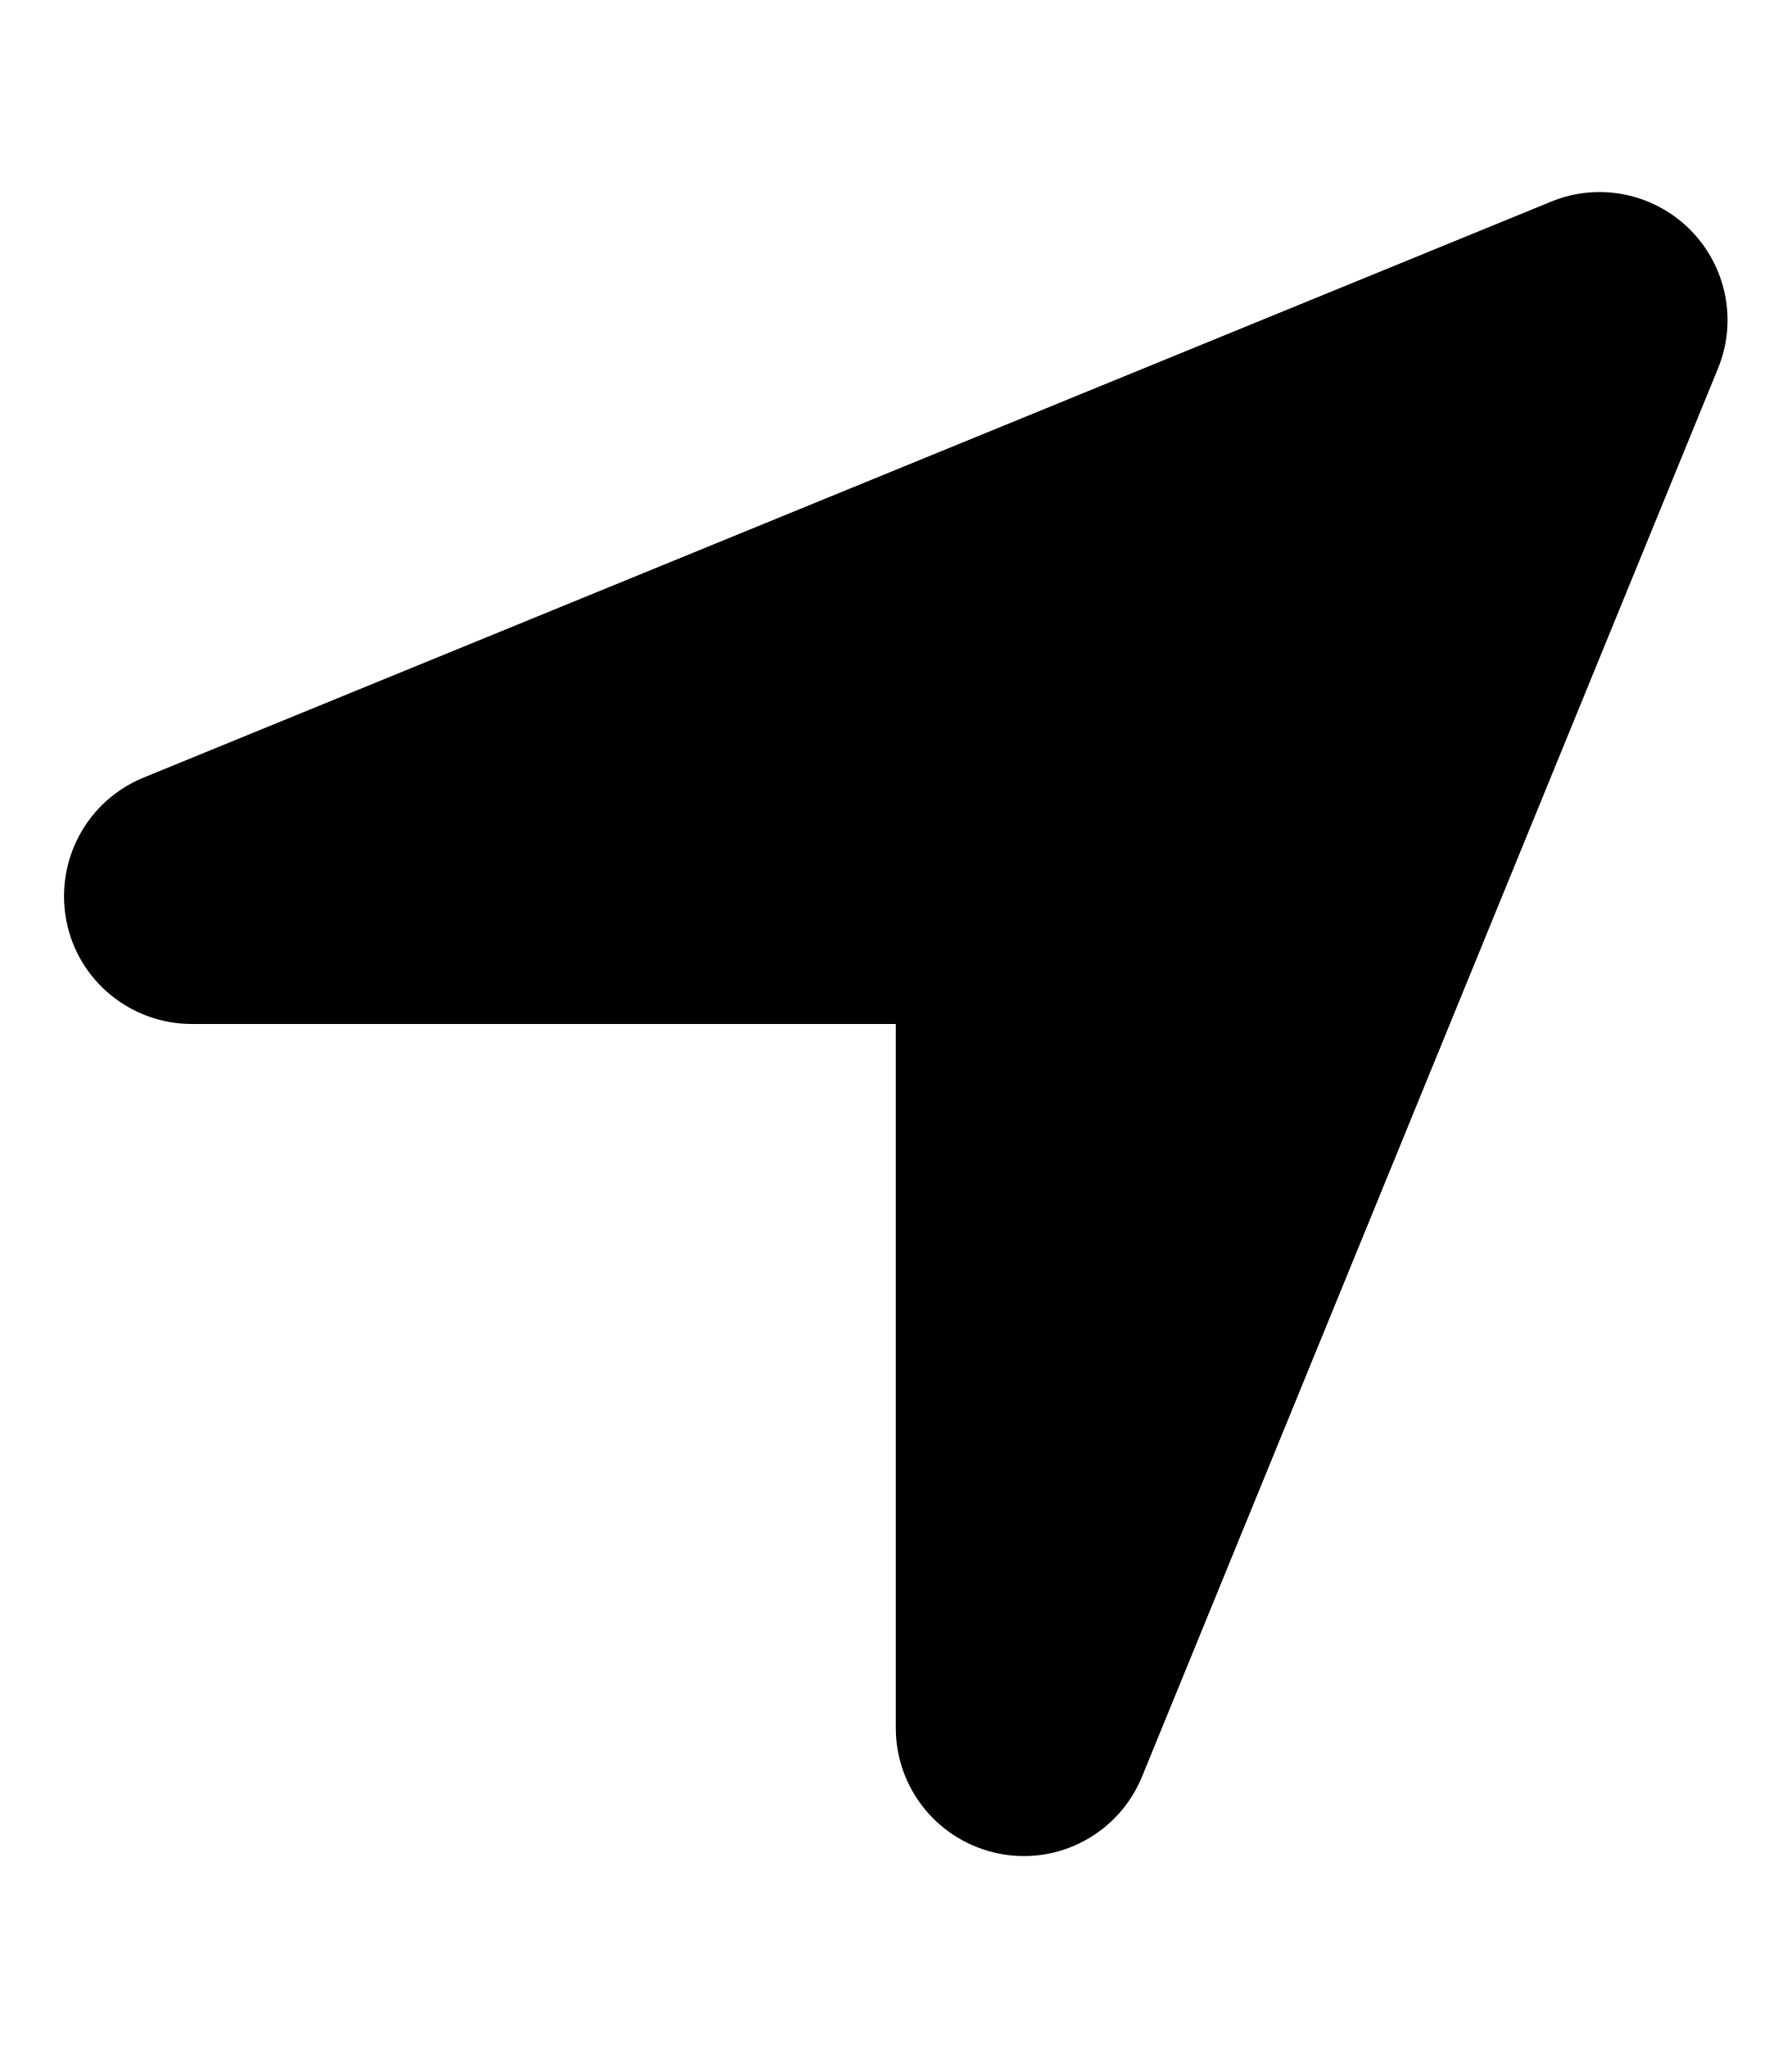
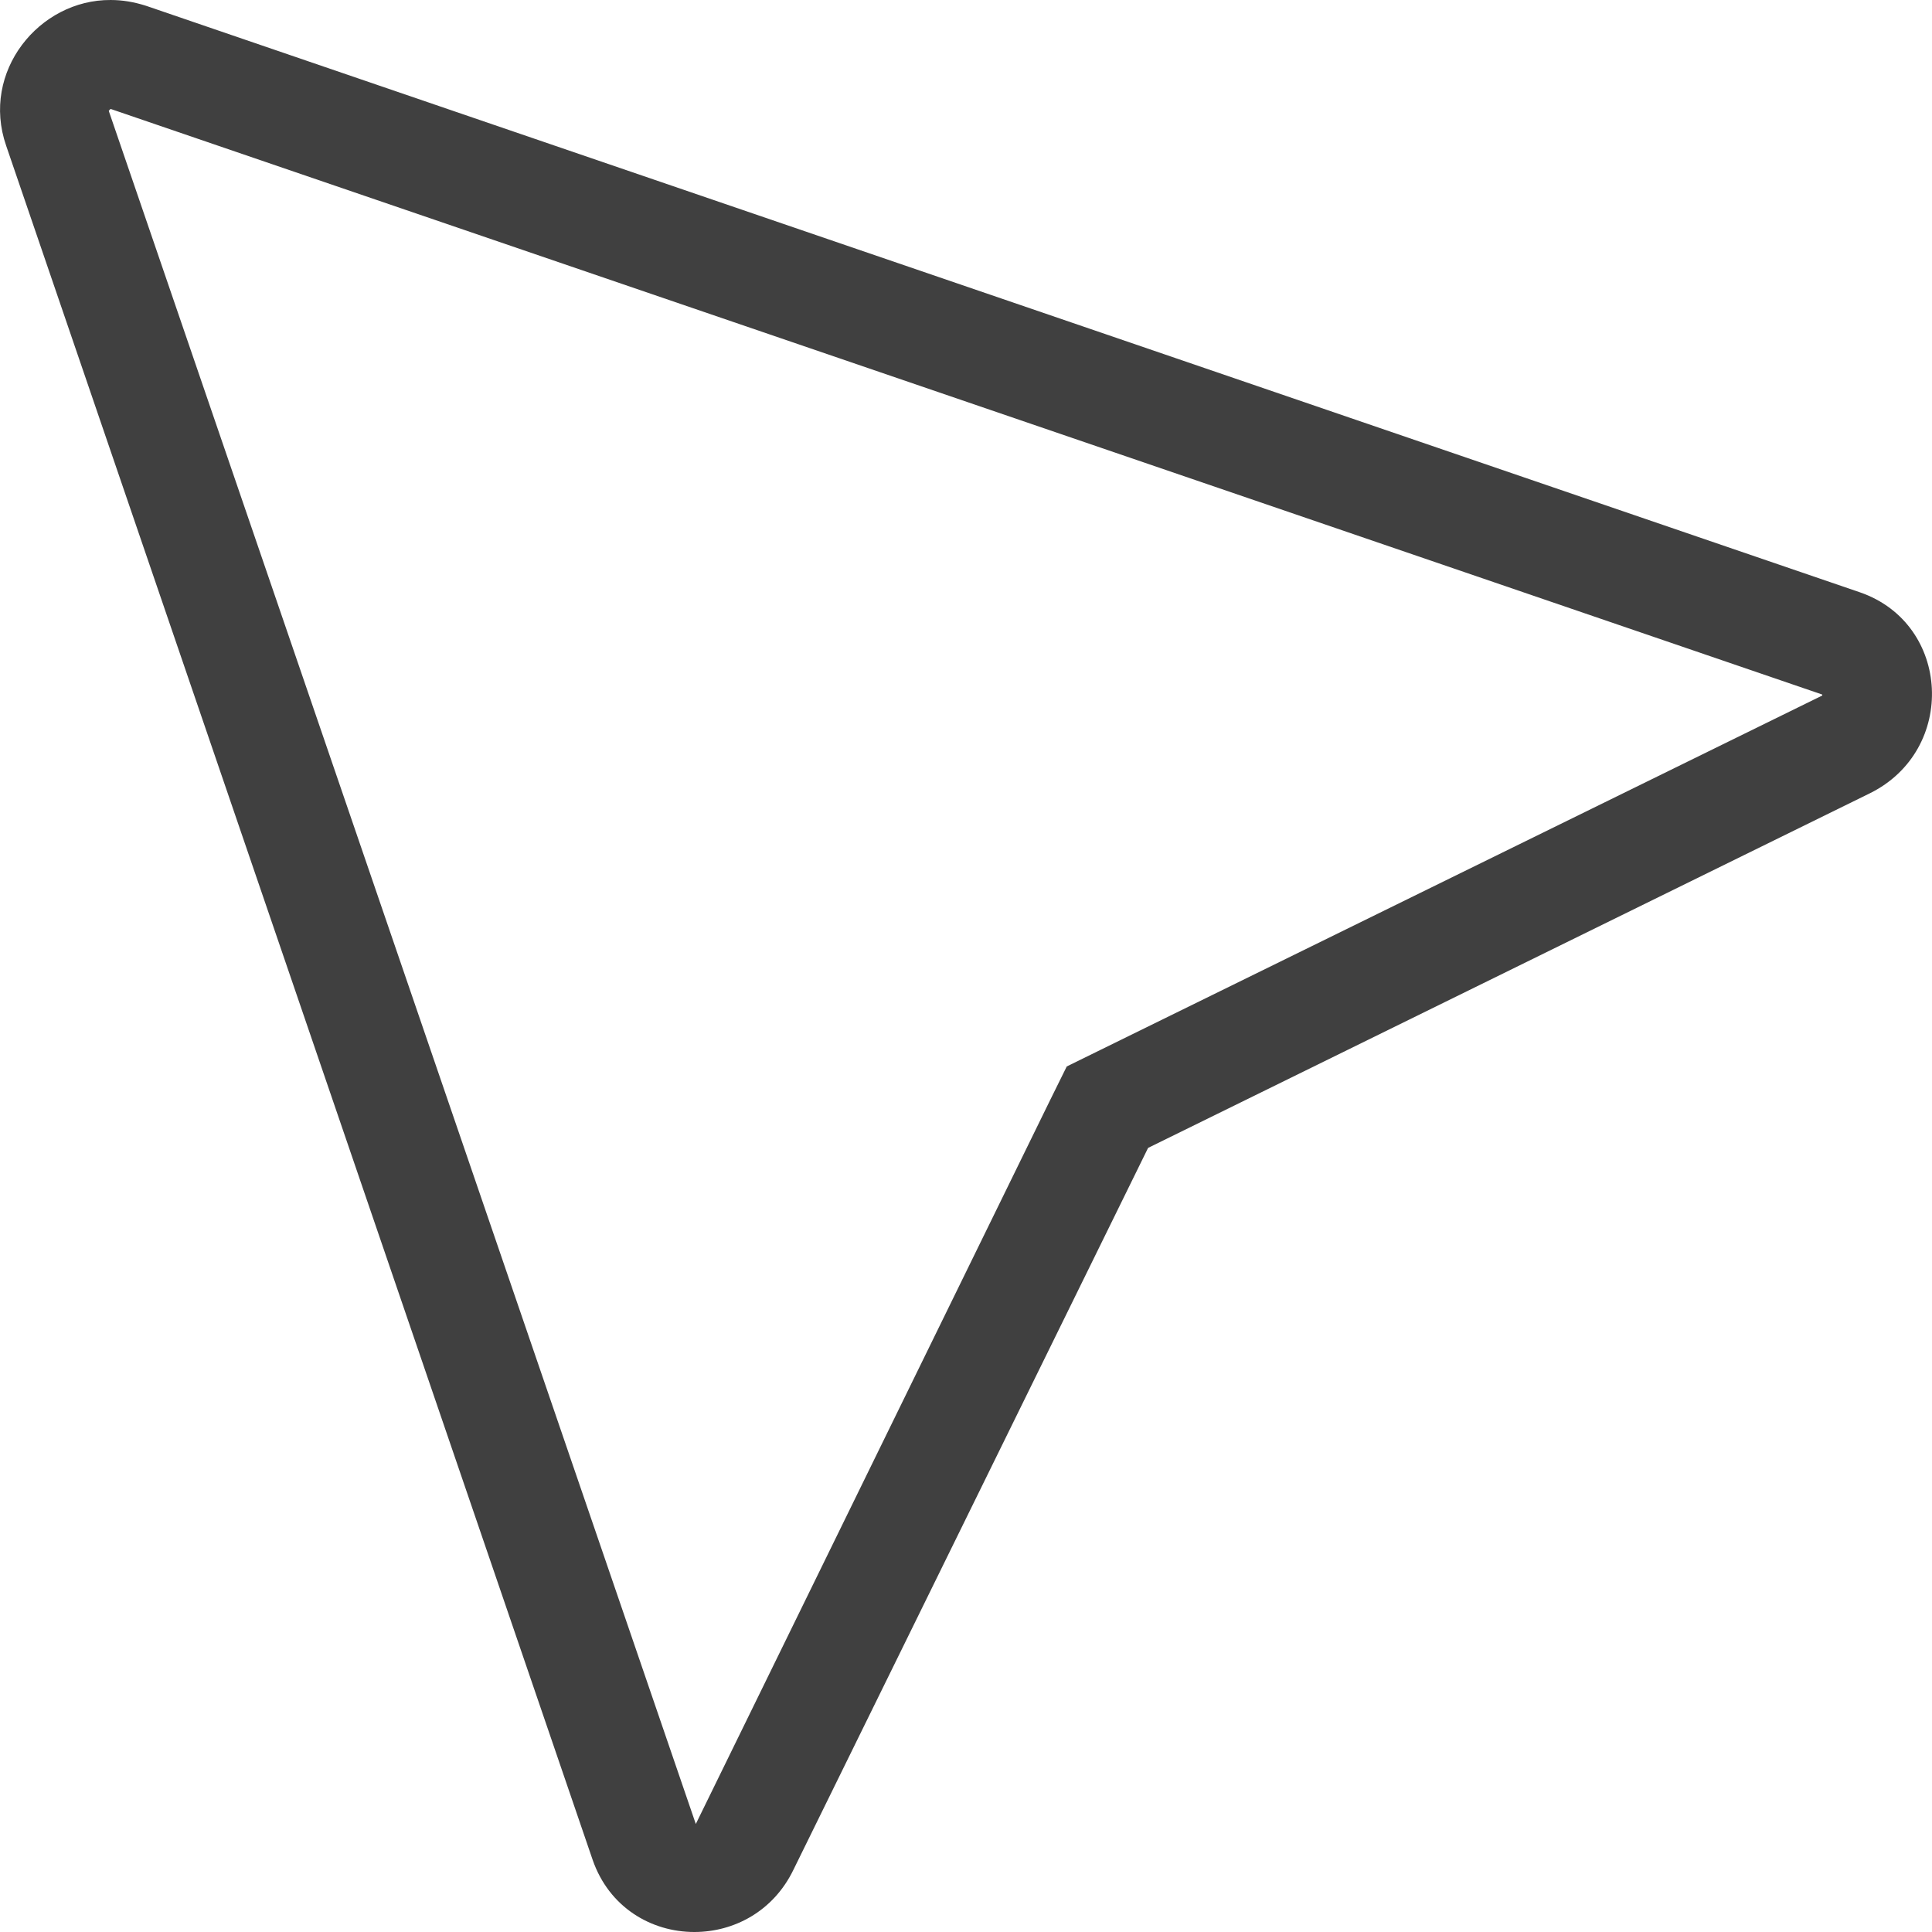
- <svg xmlns="http://www.w3.org/2000/svg" viewBox="0 0 448 512">
-   <path d="M429.6 92.1c4.9-11.9 2.1-25.6-7-34.7s-22.8-11.9-34.7-7l-352 144c-14.2 5.8-22.2 20.8-19.3 35.8s16.1 25.8 31.4 25.8H224V432c0 15.3 10.8 28.4 25.8 31.4s30-5.1 35.8-19.3l144-352z" />
+ <svg xmlns="http://www.w3.org/2000/svg" width="20" height="20" viewBox="0 0 20 20" fill="none">
+   <path d="M1.146 1.128L18.864 7.19V7.2L11.389 10.87L11.043 11.04L10.872 11.386L7.203 18.882L1.126 1.148C1.126 1.148 1.136 1.133 1.146 1.128ZM1.146 2.50961e-05C0.405 -0.005 -0.202 0.742 0.064 1.509L6.135 19.253C6.305 19.744 6.741 20 7.188 20C7.594 20 8.005 19.789 8.215 19.353L11.885 11.883L19.355 8.213C20.262 7.766 20.197 6.458 19.255 6.132L1.512 0.06C1.387 0.02 1.267 2.50961e-05 1.146 2.50961e-05Z" fill="#404040" />
</svg>
